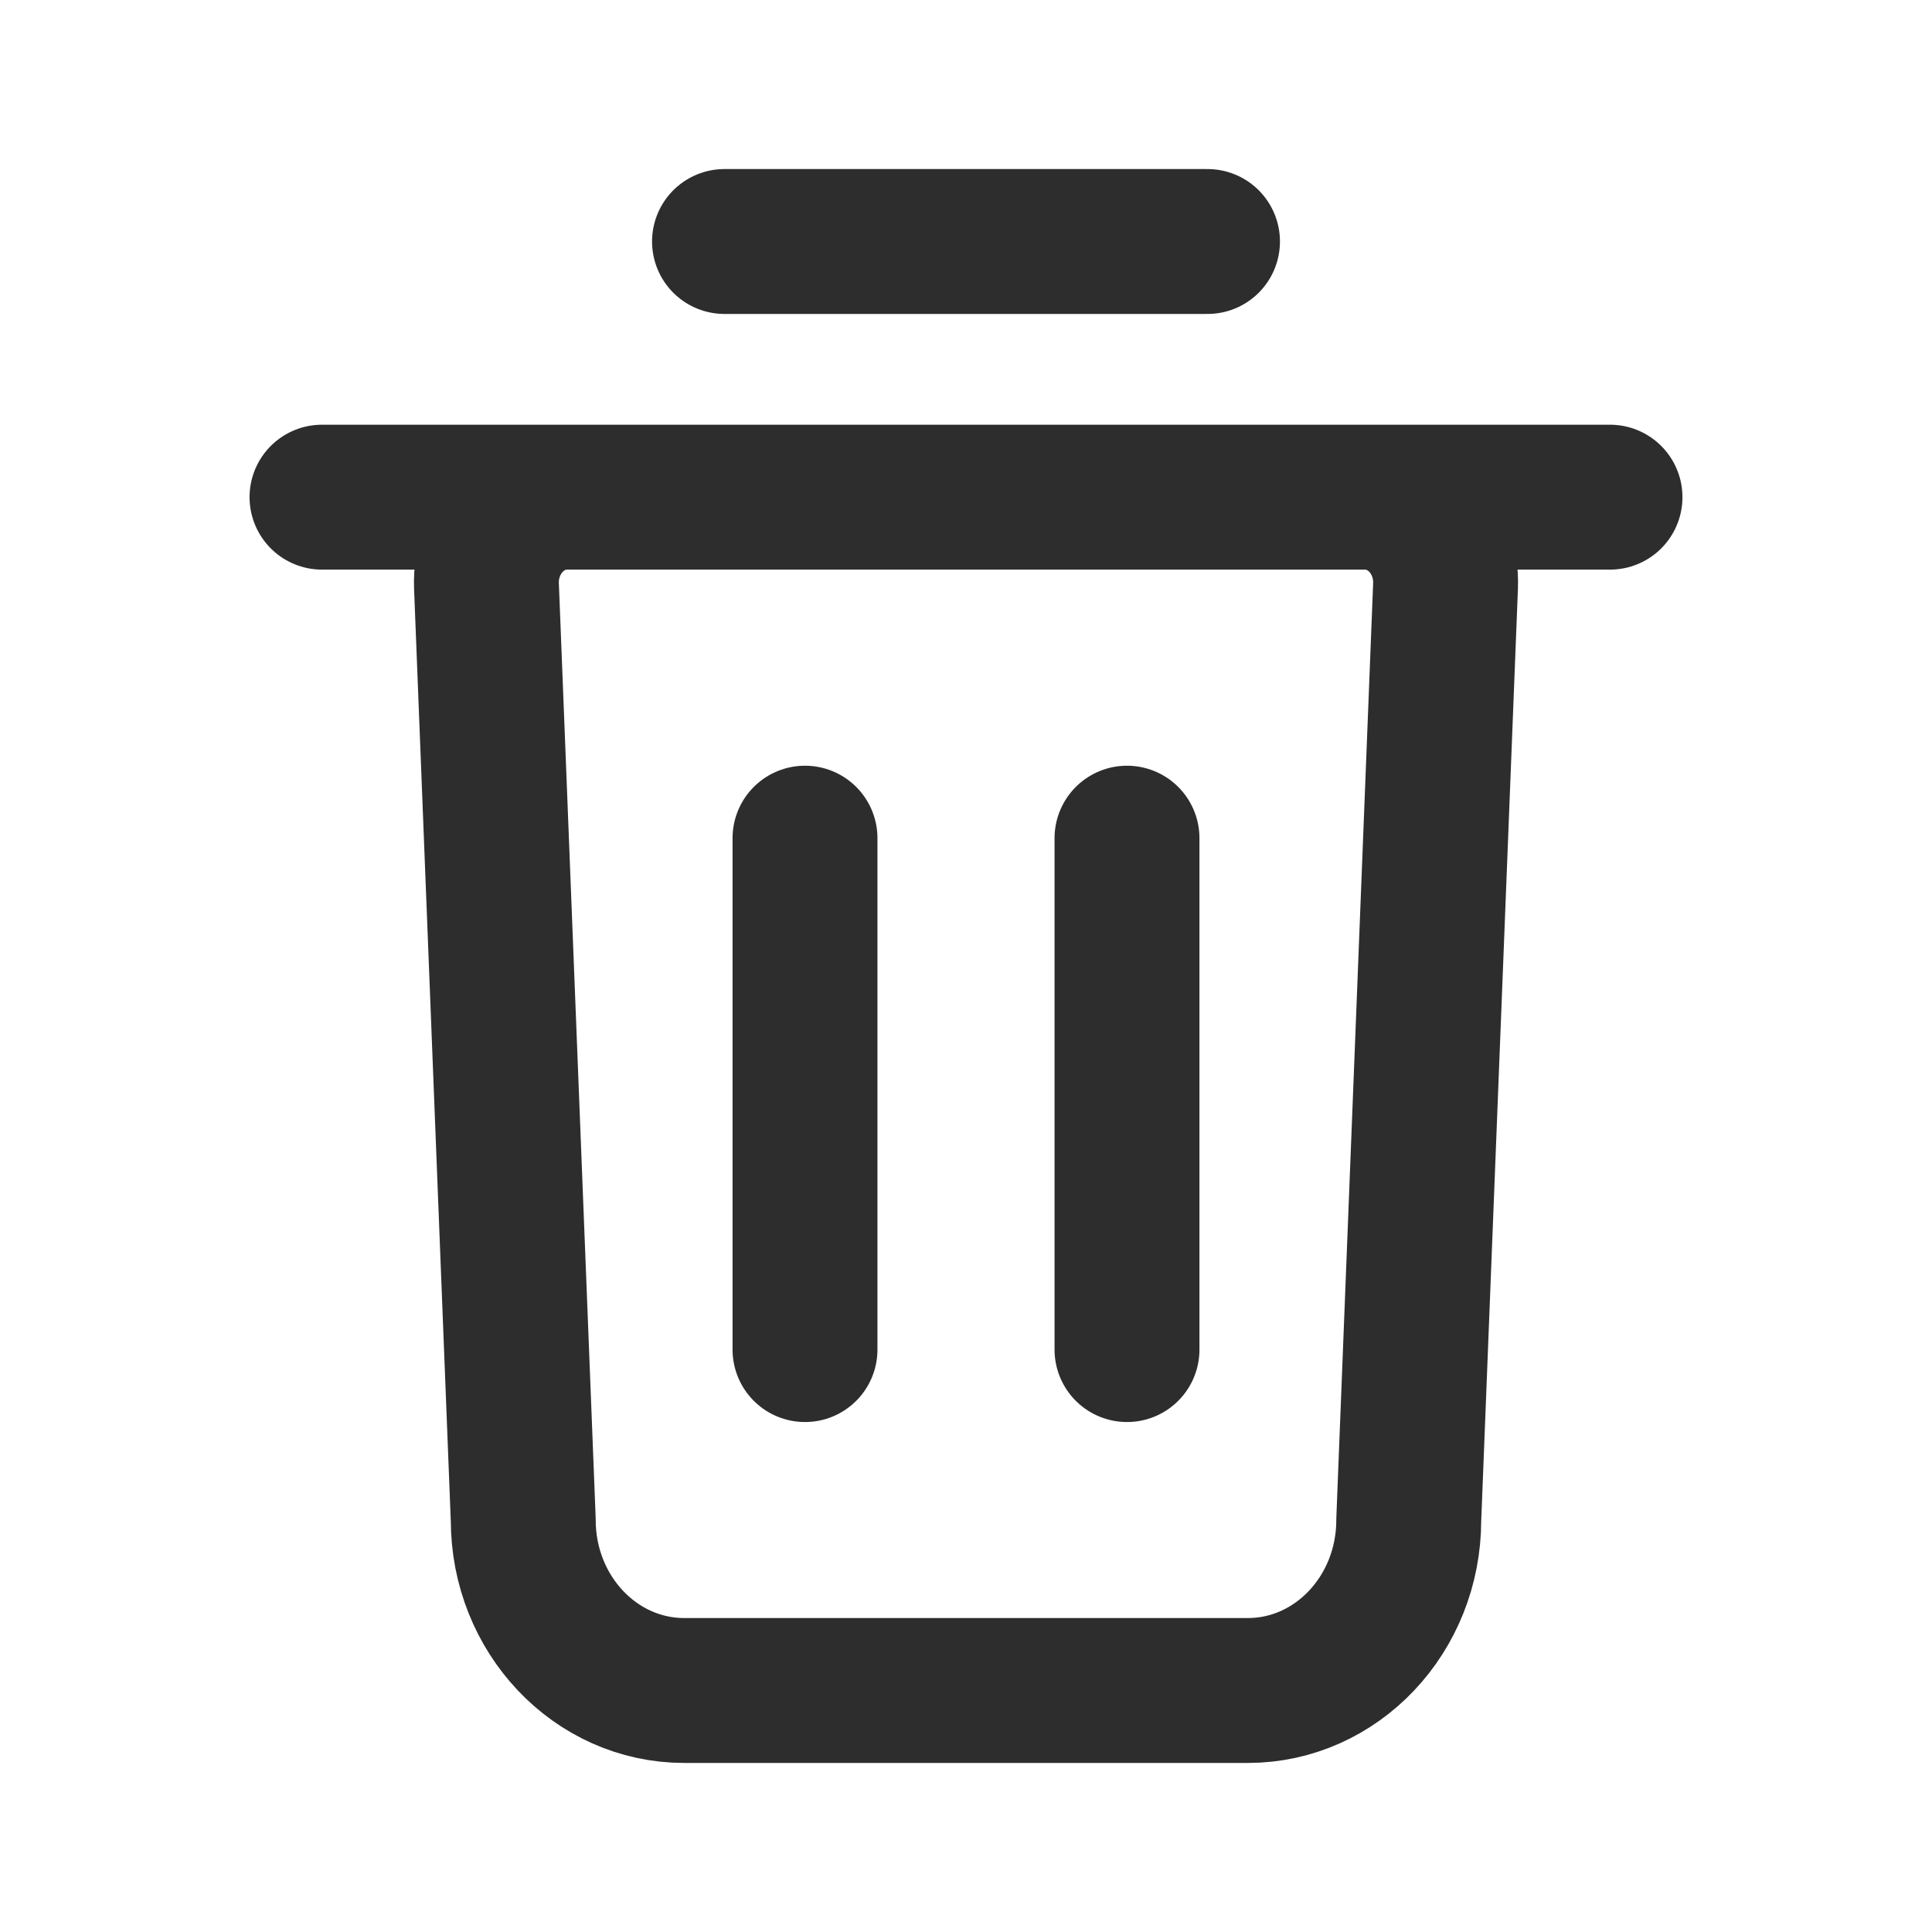
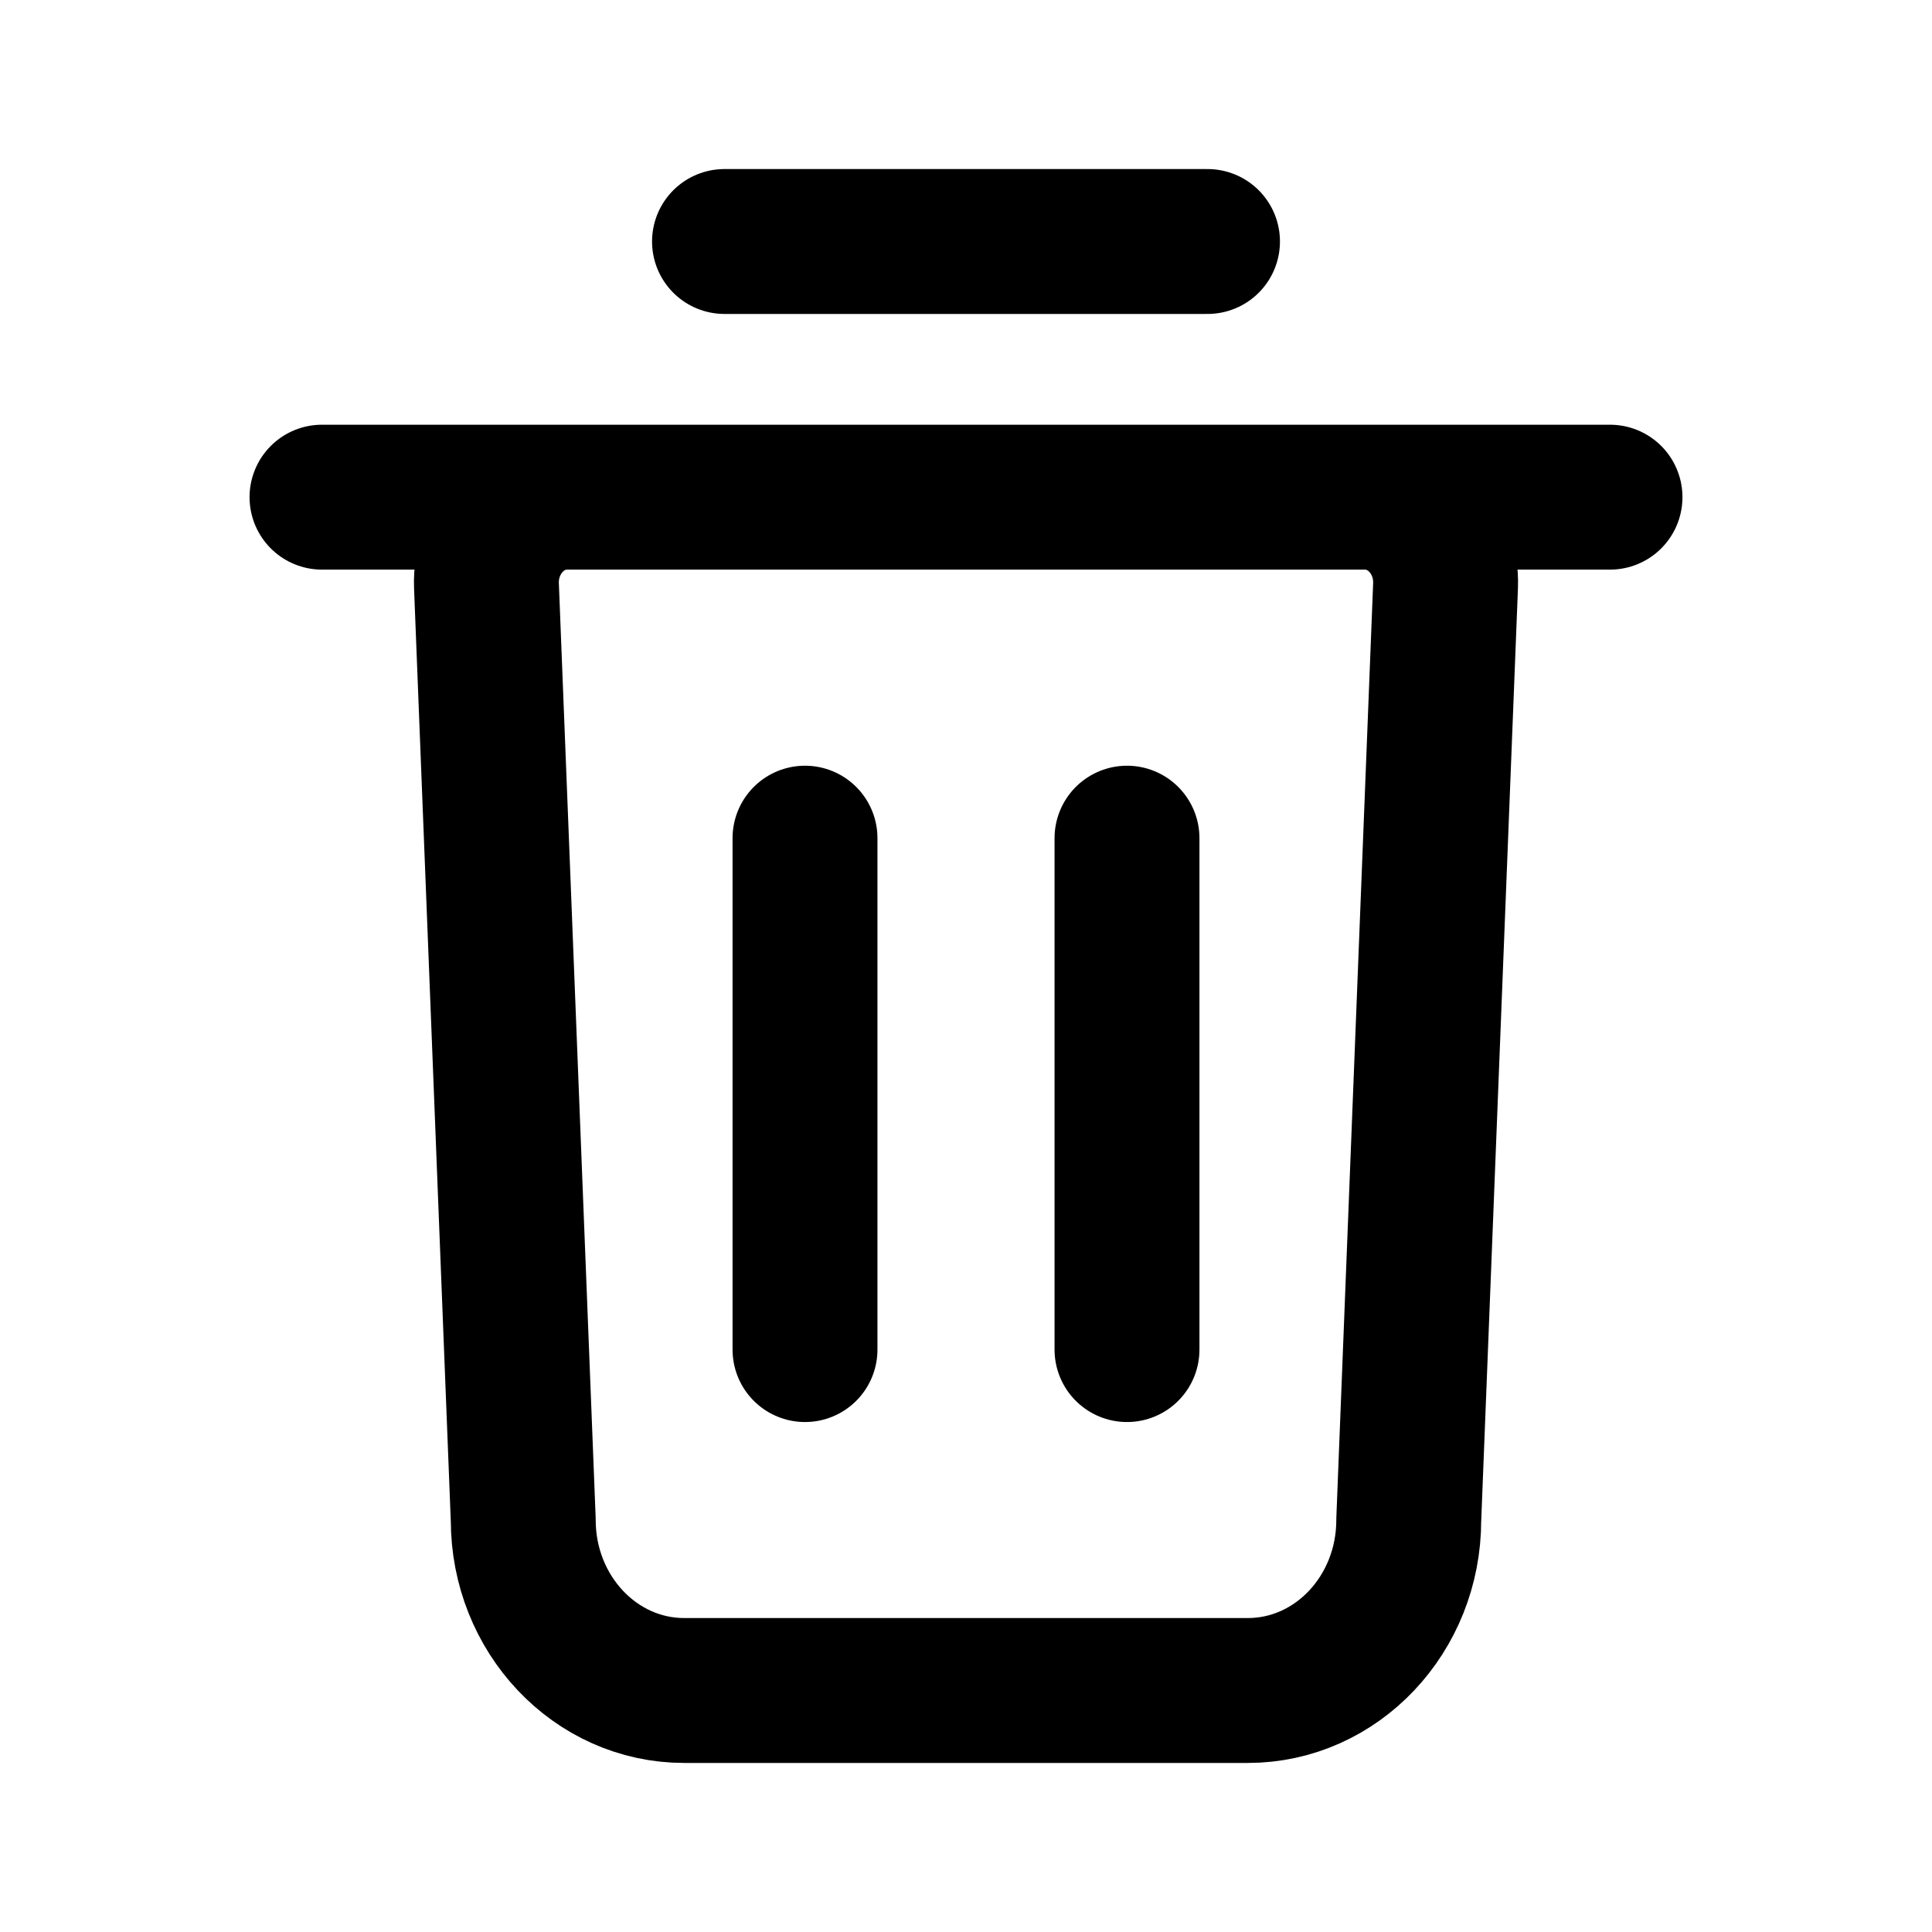
<svg xmlns="http://www.w3.org/2000/svg" width="100%" height="100%" viewBox="0 0 24 24" fill="none">
-   <path d="M4 6.176H20M9 3H15M10 16.765V10.412M14 16.765V10.412M15.5 21H8.5C7.395 21 6.5 20.052 6.5 18.882L6.043 7.279C6.02 6.678 6.474 6.176 7.043 6.176H16.957C17.526 6.176 17.98 6.678 17.957 7.279L17.5 18.882C17.5 20.052 16.605 21 15.5 21Z" stroke="#2D2D2D" stroke-width="1.8" stroke-linecap="round" stroke-linejoin="round" />
+   <path d="M4 6.176H20M9 3H15M10 16.765V10.412M14 16.765V10.412M15.5 21H8.5C7.395 21 6.5 20.052 6.5 18.882L6.043 7.279C6.02 6.678 6.474 6.176 7.043 6.176H16.957C17.526 6.176 17.98 6.678 17.957 7.279L17.5 18.882C17.5 20.052 16.605 21 15.5 21Z" stroke="currentColor" stroke-width="1.8" stroke-linecap="round" stroke-linejoin="round" />
</svg>
